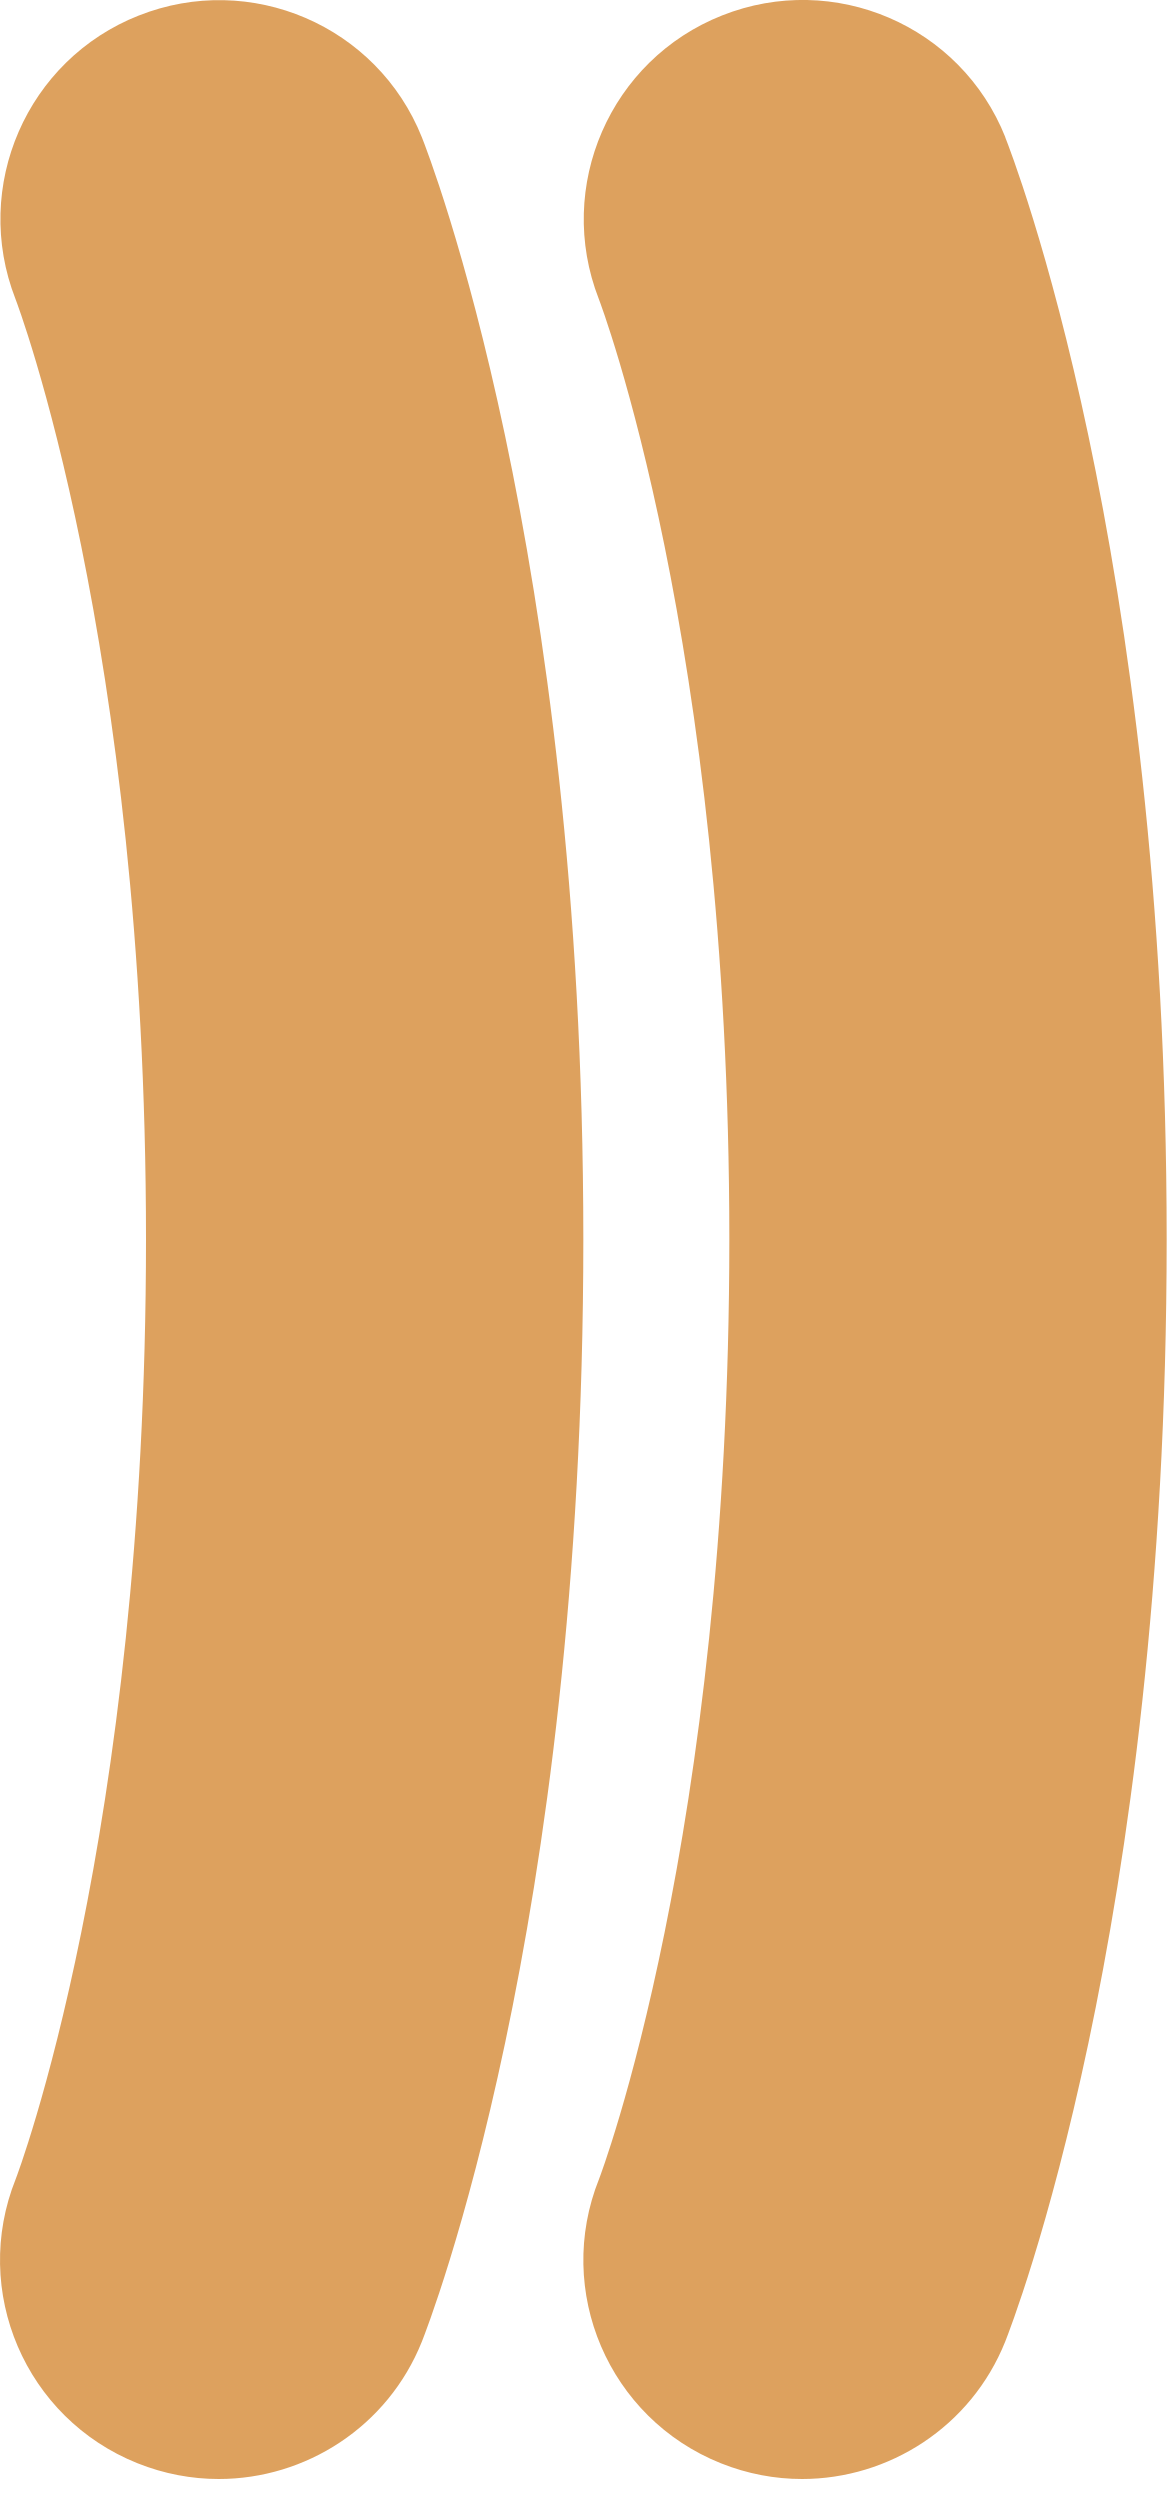
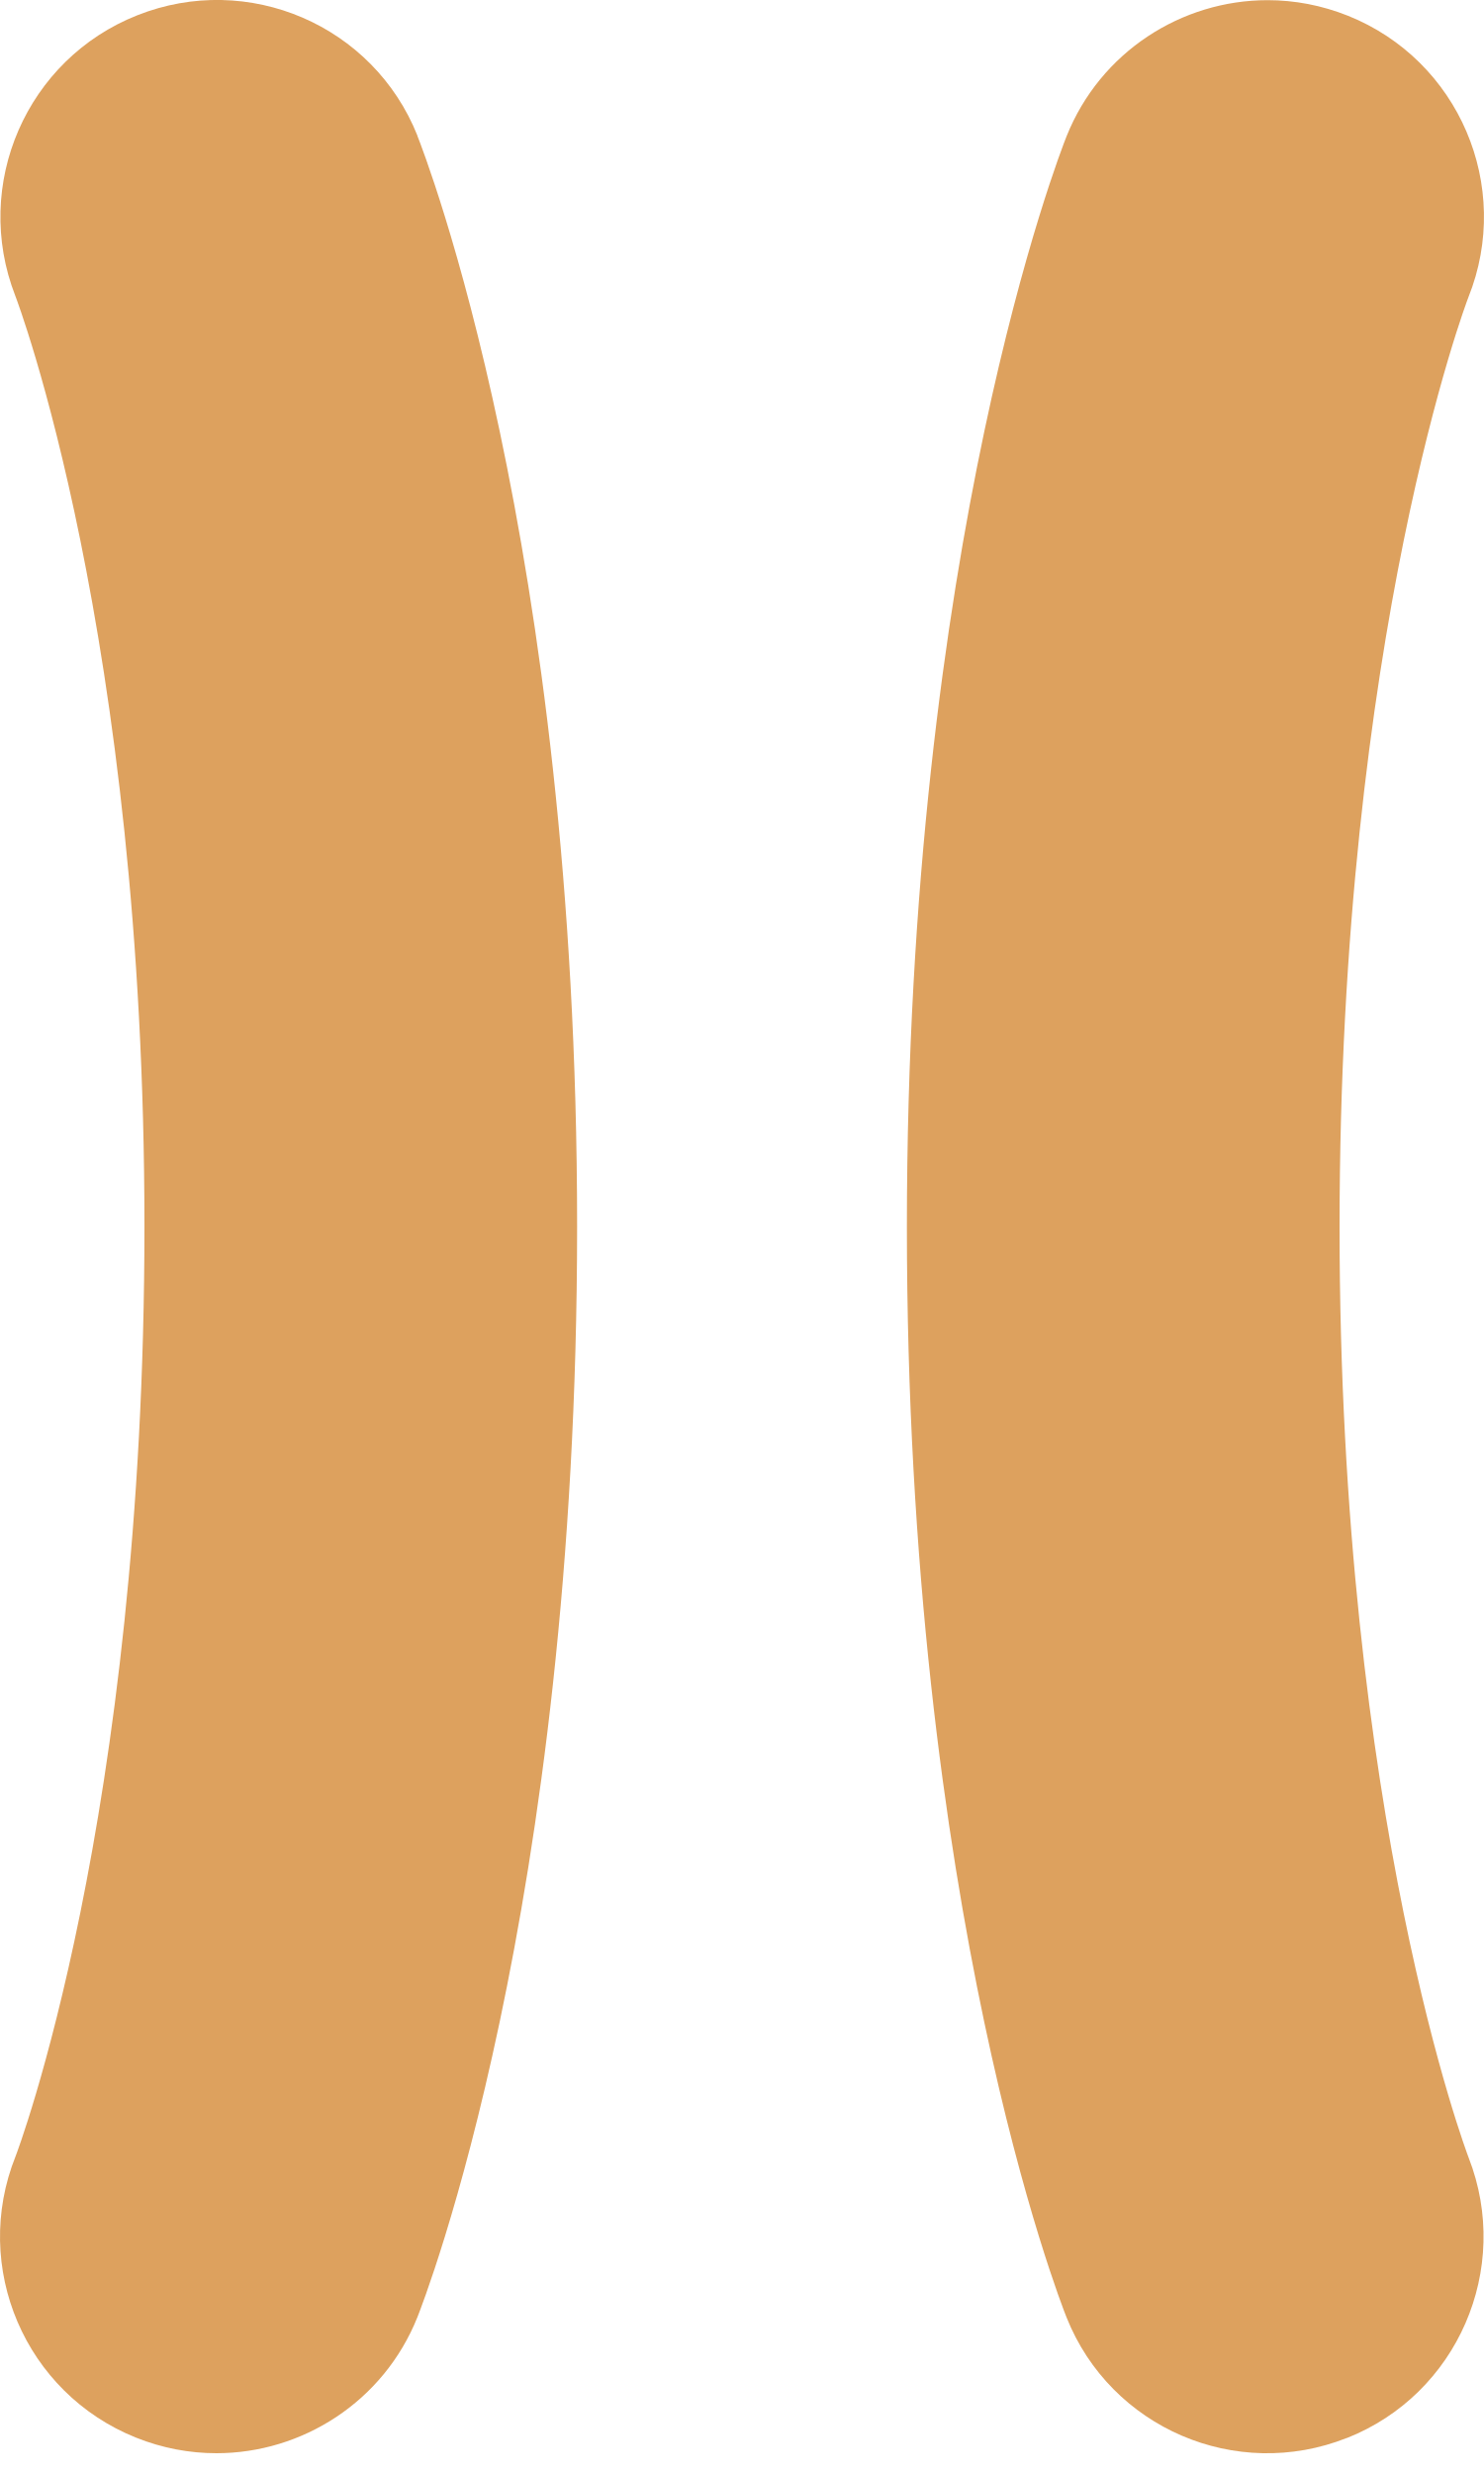
- <svg xmlns="http://www.w3.org/2000/svg" width="14" height="30" viewBox="0 0 14 30" fill="none">
-   <path d="M1.666 0.186C0.322 0.716 -0.34 2.238 0.185 3.586C0.201 3.626 1.752 7.693 1.752 14.872C1.752 22.05 0.201 26.117 0.189 26.147C-0.35 27.493 0.304 29.02 1.65 29.559C1.97 29.687 2.299 29.748 2.625 29.748C3.666 29.748 4.653 29.124 5.063 28.098C5.141 27.9 7 23.158 7 14.873C7 6.589 5.141 1.846 5.063 1.649C4.527 0.306 3.005 -0.345 1.664 0.187L1.666 0.186Z" fill="#DDA15E" />
-   <path d="M12.064 1.647C11.529 0.304 10.008 -0.347 8.666 0.185C7.322 0.716 6.66 2.238 7.185 3.586C7.201 3.626 8.752 7.693 8.752 14.871C8.752 22.05 7.201 26.117 7.189 26.147C6.65 27.492 7.304 29.02 8.65 29.559C8.97 29.687 9.299 29.748 9.625 29.748C10.666 29.748 11.653 29.123 12.063 28.098C12.141 27.9 14 23.158 14 14.873C14 6.589 12.141 1.846 12.063 1.648L12.064 1.647Z" fill="#DDA15E" />
+ <svg xmlns="http://www.w3.org/2000/svg" width="18" height="30" viewBox="0 0 18 30" fill="none">
+   <path d="M16.334 29.565C17.678 29.035 18.34 27.512 17.814 26.165C17.799 26.124 16.248 22.057 16.248 14.879C16.248 7.7 17.799 3.633 17.811 3.604C18.35 2.258 17.695 0.73 16.35 0.191C16.029 0.063 15.7 0.002 15.375 0.002C14.334 0.002 13.347 0.627 12.937 1.652C12.858 1.85 11 6.593 11 14.877C11 23.162 12.858 27.904 12.937 28.102C13.473 29.444 14.995 30.095 16.336 29.563L16.334 29.565Z" fill="#DDA15E" />
+   <path d="M5.064 1.647C4.529 0.304 3.008 -0.347 1.666 0.185C0.322 0.716 -0.34 2.238 0.185 3.586C0.201 3.626 1.752 7.693 1.752 14.871C1.752 22.05 0.201 26.117 0.189 26.147C-0.35 27.492 0.304 29.02 1.65 29.559C1.97 29.687 2.299 29.748 2.625 29.748C3.666 29.748 4.653 29.123 5.063 28.098C5.141 27.9 7 23.158 7 14.873C7 6.589 5.141 1.846 5.063 1.648L5.064 1.647Z" fill="#DDA15E" />
</svg>
